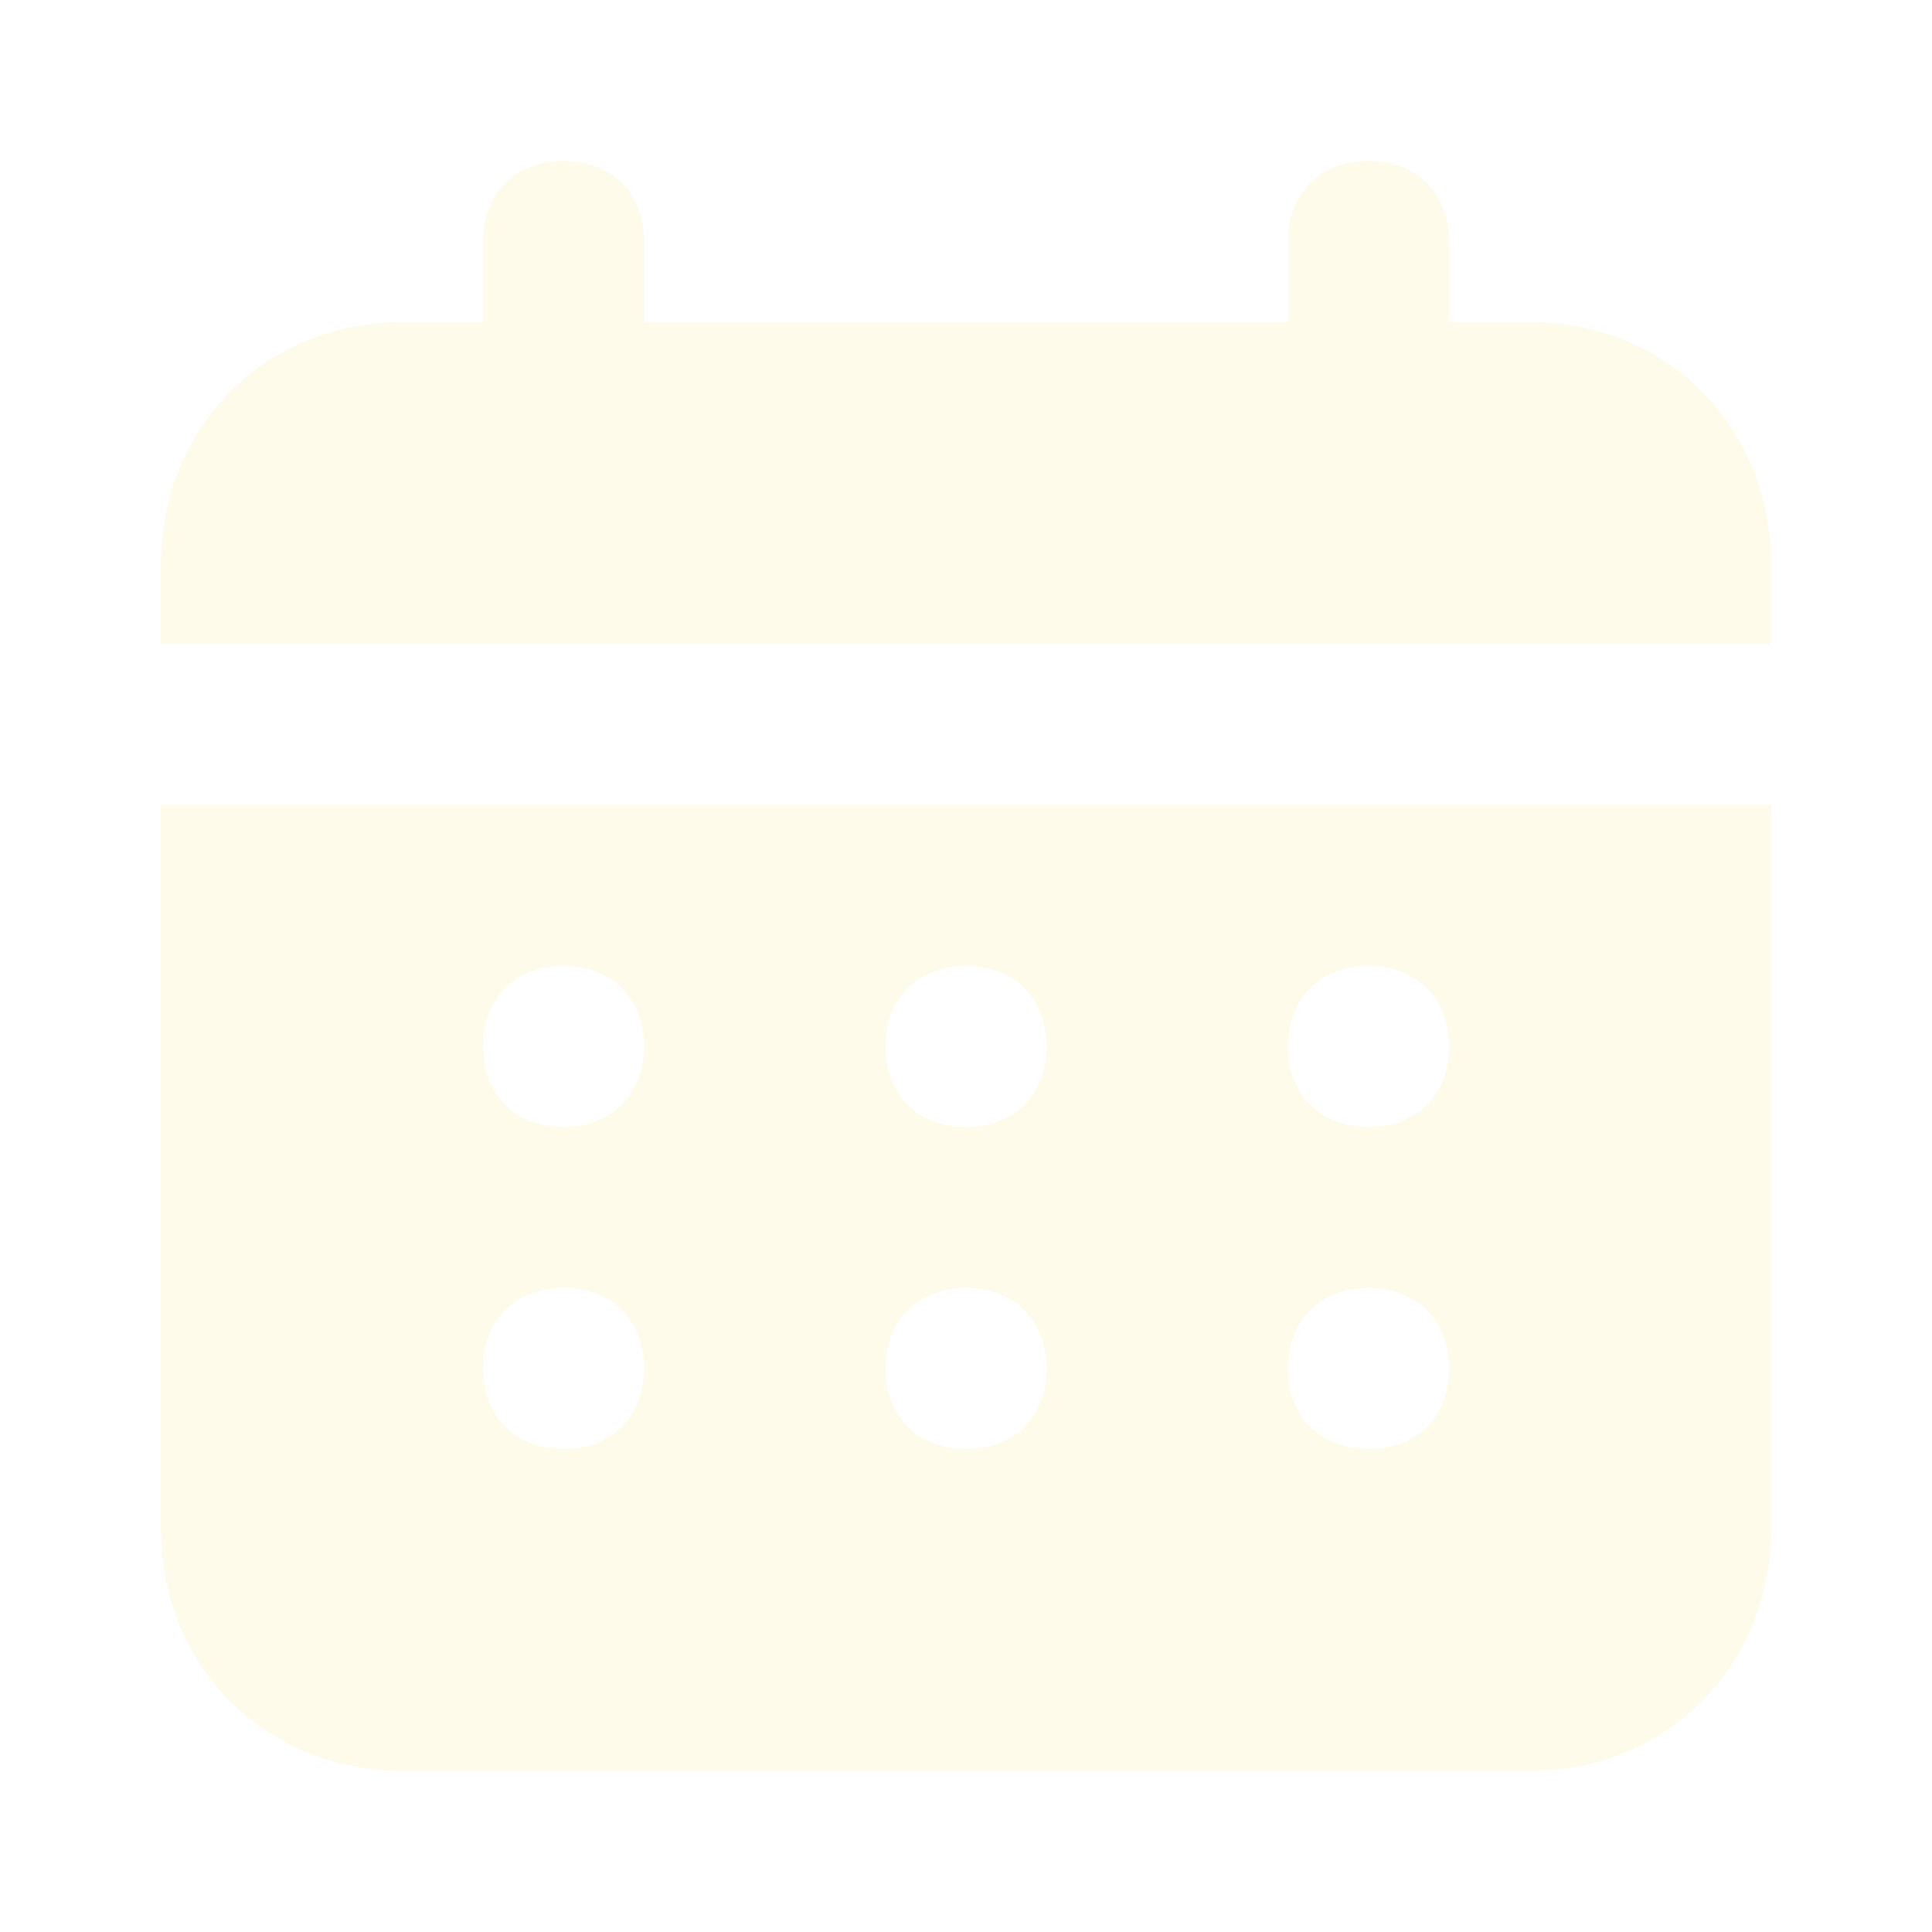
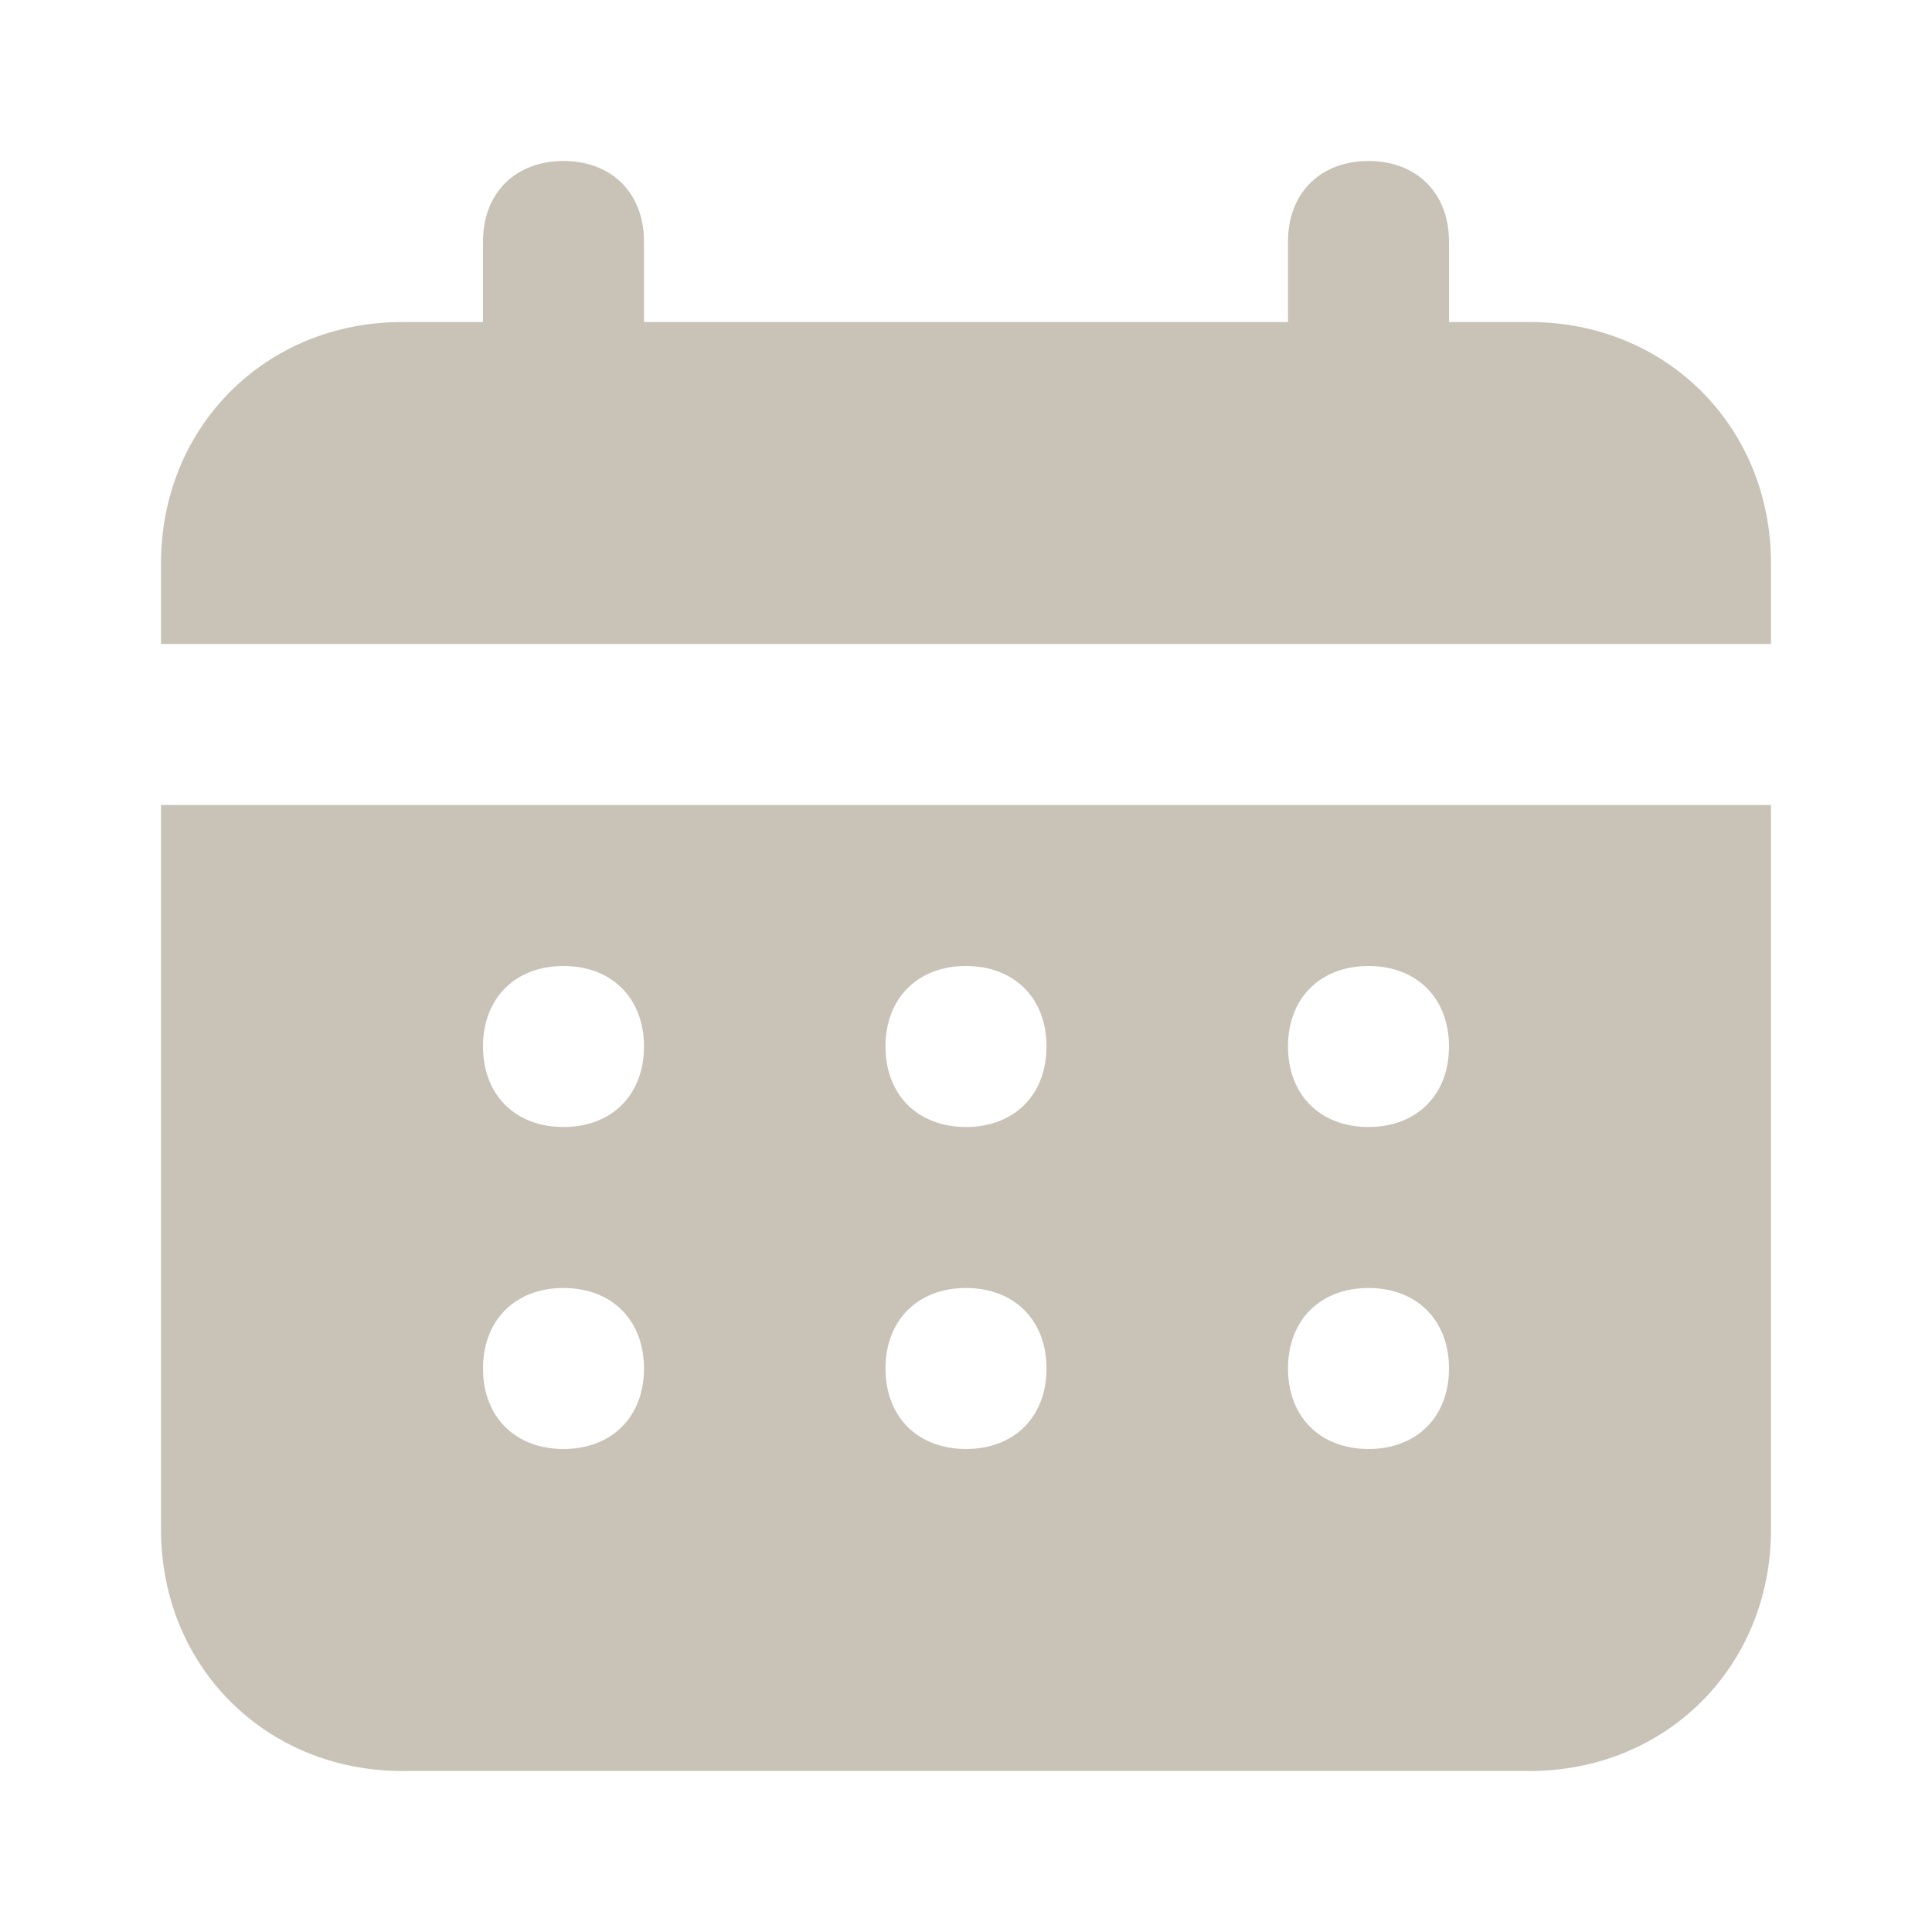
<svg xmlns="http://www.w3.org/2000/svg" width="24" height="24" viewBox="0 0 24 24" fill="none">
-   <path d="M19 4H18V3C18 2.4 17.6 2 17 2C16.4 2 16 2.4 16 3V4H8V3C8 2.4 7.6 2 7 2C6.4 2 6 2.4 6 3V4H5C3.3 4 2 5.3 2 7V8H22V7C22 5.3 20.7 4 19 4ZM2 19C2 20.7 3.3 22 5 22H19C20.7 22 22 20.7 22 19V10H2V19ZM17 12C17.6 12 18 12.4 18 13C18 13.6 17.6 14 17 14C16.4 14 16 13.6 16 13C16 12.4 16.4 12 17 12ZM17 16C17.6 16 18 16.4 18 17C18 17.6 17.6 18 17 18C16.4 18 16 17.6 16 17C16 16.4 16.4 16 17 16ZM12 12C12.6 12 13 12.4 13 13C13 13.6 12.6 14 12 14C11.4 14 11 13.6 11 13C11 12.4 11.4 12 12 12ZM12 16C12.6 16 13 16.4 13 17C13 17.6 12.6 18 12 18C11.4 18 11 17.6 11 17C11 16.4 11.4 16 12 16ZM7 12C7.6 12 8 12.4 8 13C8 13.6 7.6 14 7 14C6.4 14 6 13.6 6 13C6 12.4 6.4 12 7 12ZM7 16C7.6 16 8 16.4 8 17C8 17.6 7.6 18 7 18C6.4 18 6 17.6 6 17C6 16.4 6.4 16 7 16Z" fill="#FEFBEA" />
+   <path d="M19 4H18V3C18 2.4 17.6 2 17 2C16.4 2 16 2.4 16 3V4H8V3C8 2.4 7.6 2 7 2C6.4 2 6 2.4 6 3V4H5C3.3 4 2 5.3 2 7V8H22V7C22 5.3 20.7 4 19 4ZM2 19C2 20.7 3.3 22 5 22H19C20.7 22 22 20.7 22 19V10H2V19ZM17 12C17.6 12 18 12.4 18 13C18 13.6 17.6 14 17 14C16.4 14 16 13.6 16 13C16 12.4 16.4 12 17 12ZM17 16C17.6 16 18 16.4 18 17C18 17.6 17.6 18 17 18C16.4 18 16 17.6 16 17C16 16.4 16.4 16 17 16ZM12 12C12.6 12 13 12.4 13 13C13 13.6 12.6 14 12 14C11.4 14 11 13.6 11 13C11 12.4 11.4 12 12 12ZM12 16C12.6 16 13 16.4 13 17C13 17.6 12.6 18 12 18C11.4 18 11 17.6 11 17C11 16.4 11.4 16 12 16ZM7 12C7.6 12 8 12.4 8 13C8 13.6 7.6 14 7 14C6.4 14 6 13.6 6 13C6 12.4 6.4 12 7 12ZM7 16C7.6 16 8 16.4 8 17C8 17.6 7.6 18 7 18C6.4 18 6 17.6 6 17C6 16.4 6.4 16 7 16Z" fill="#C9C3B7" />
</svg>
